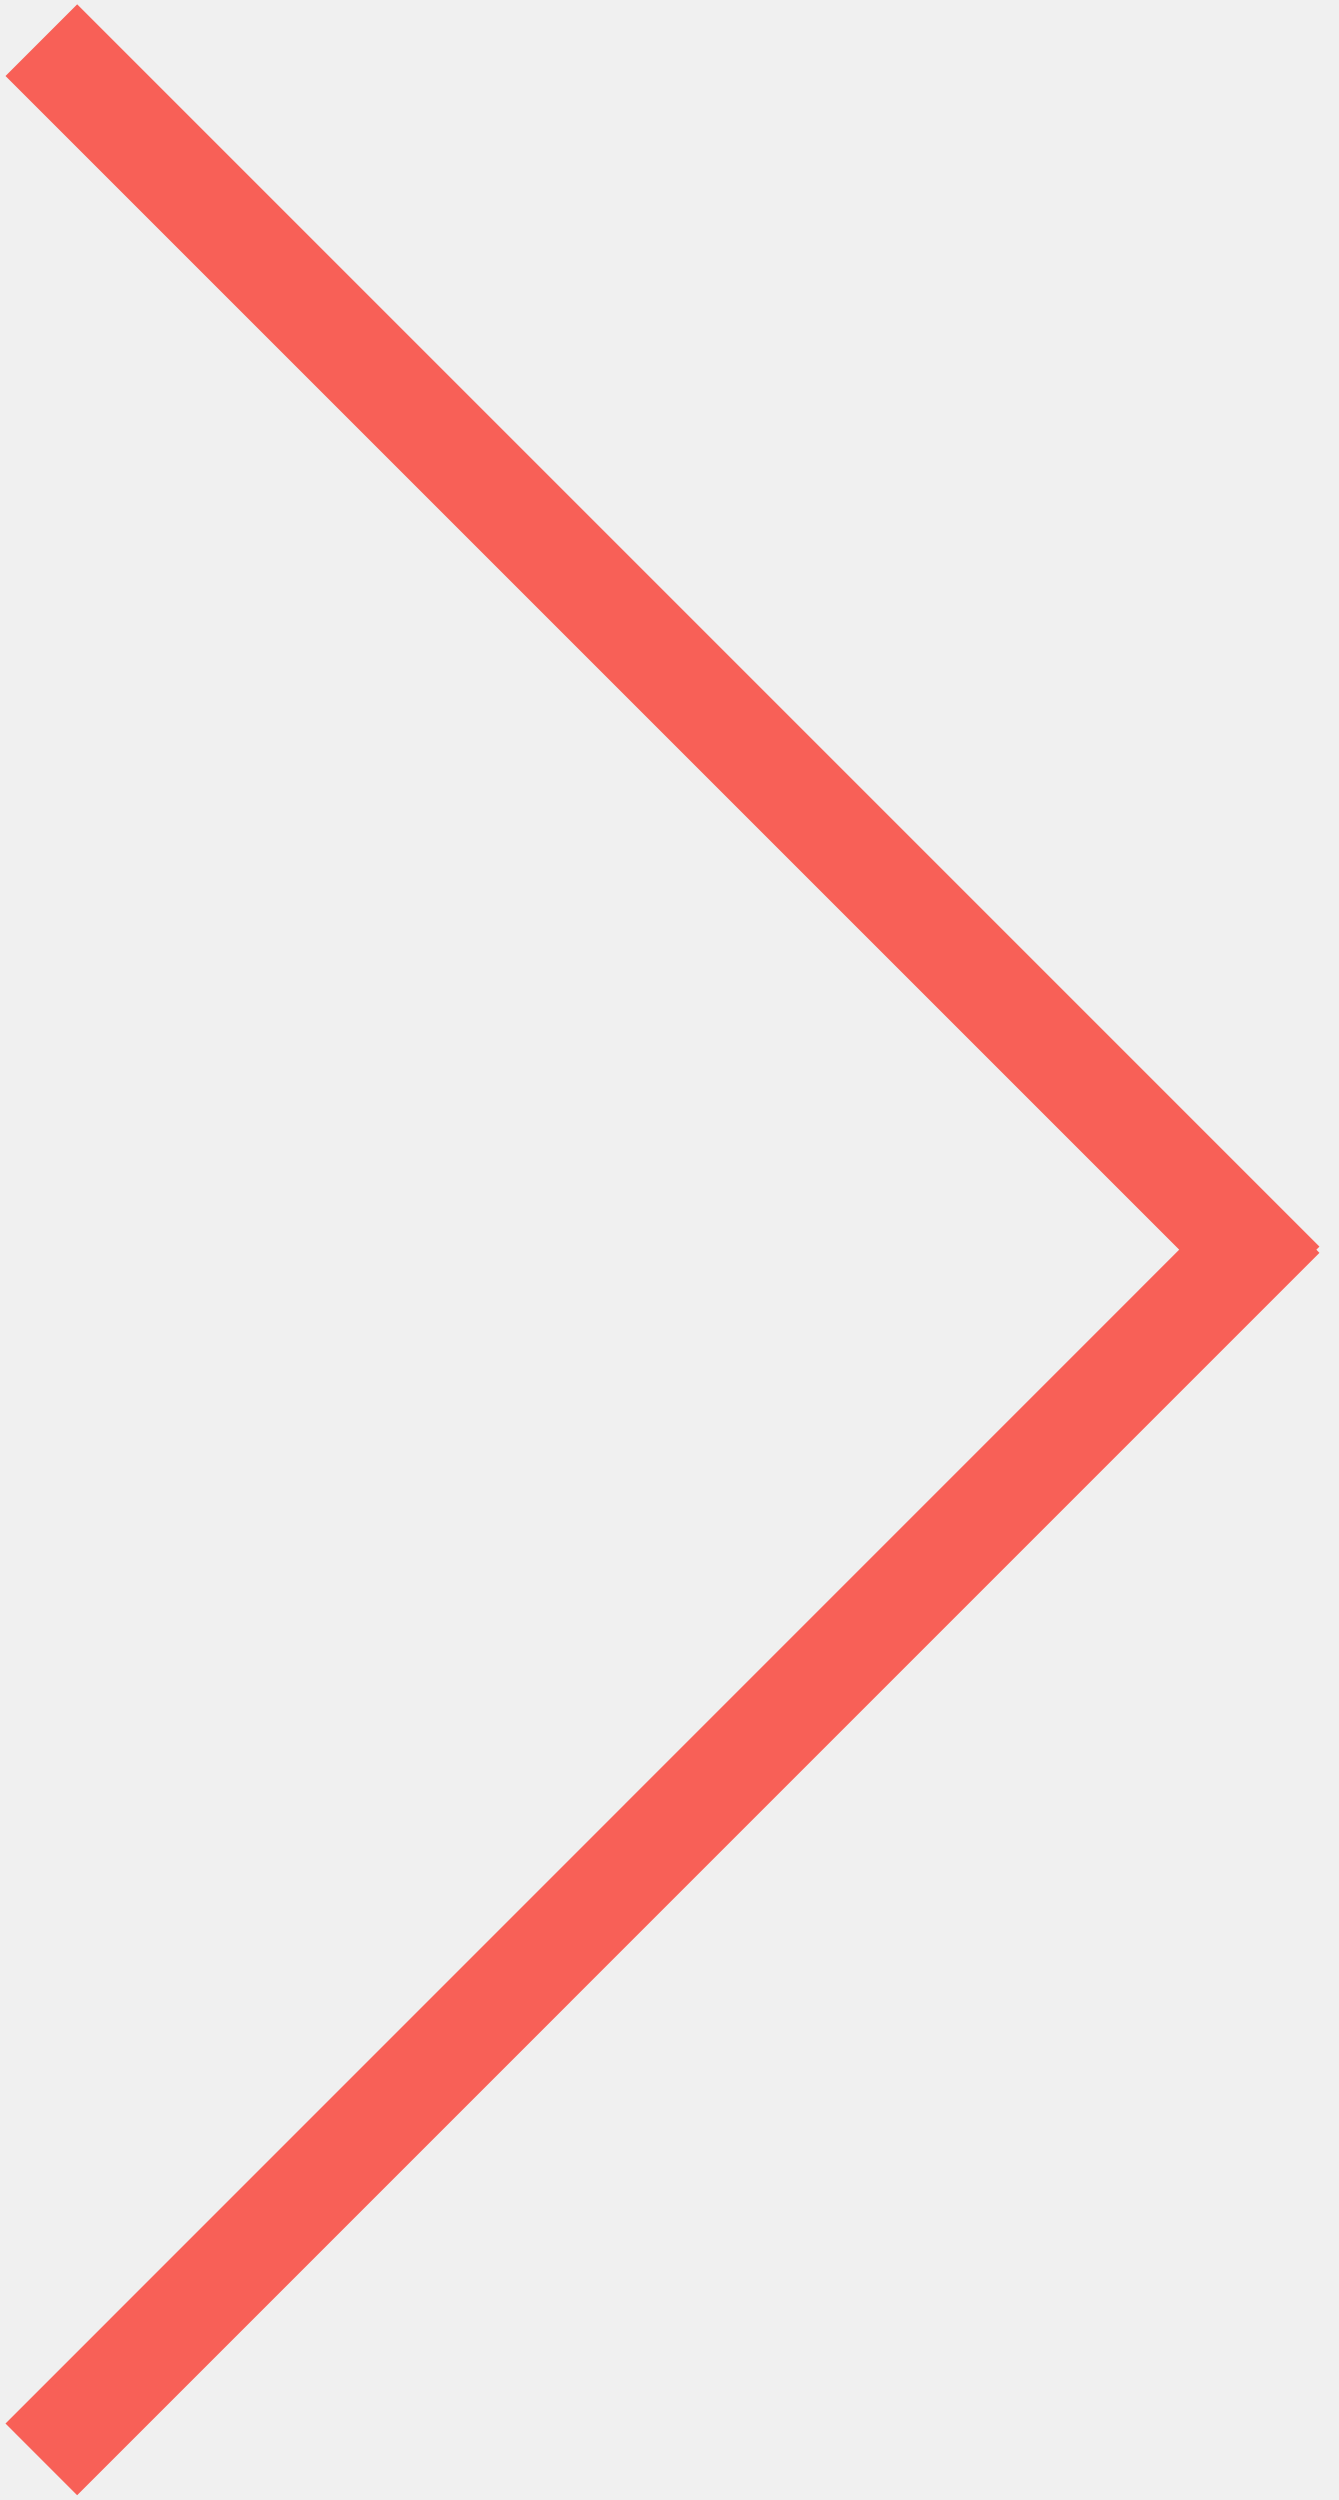
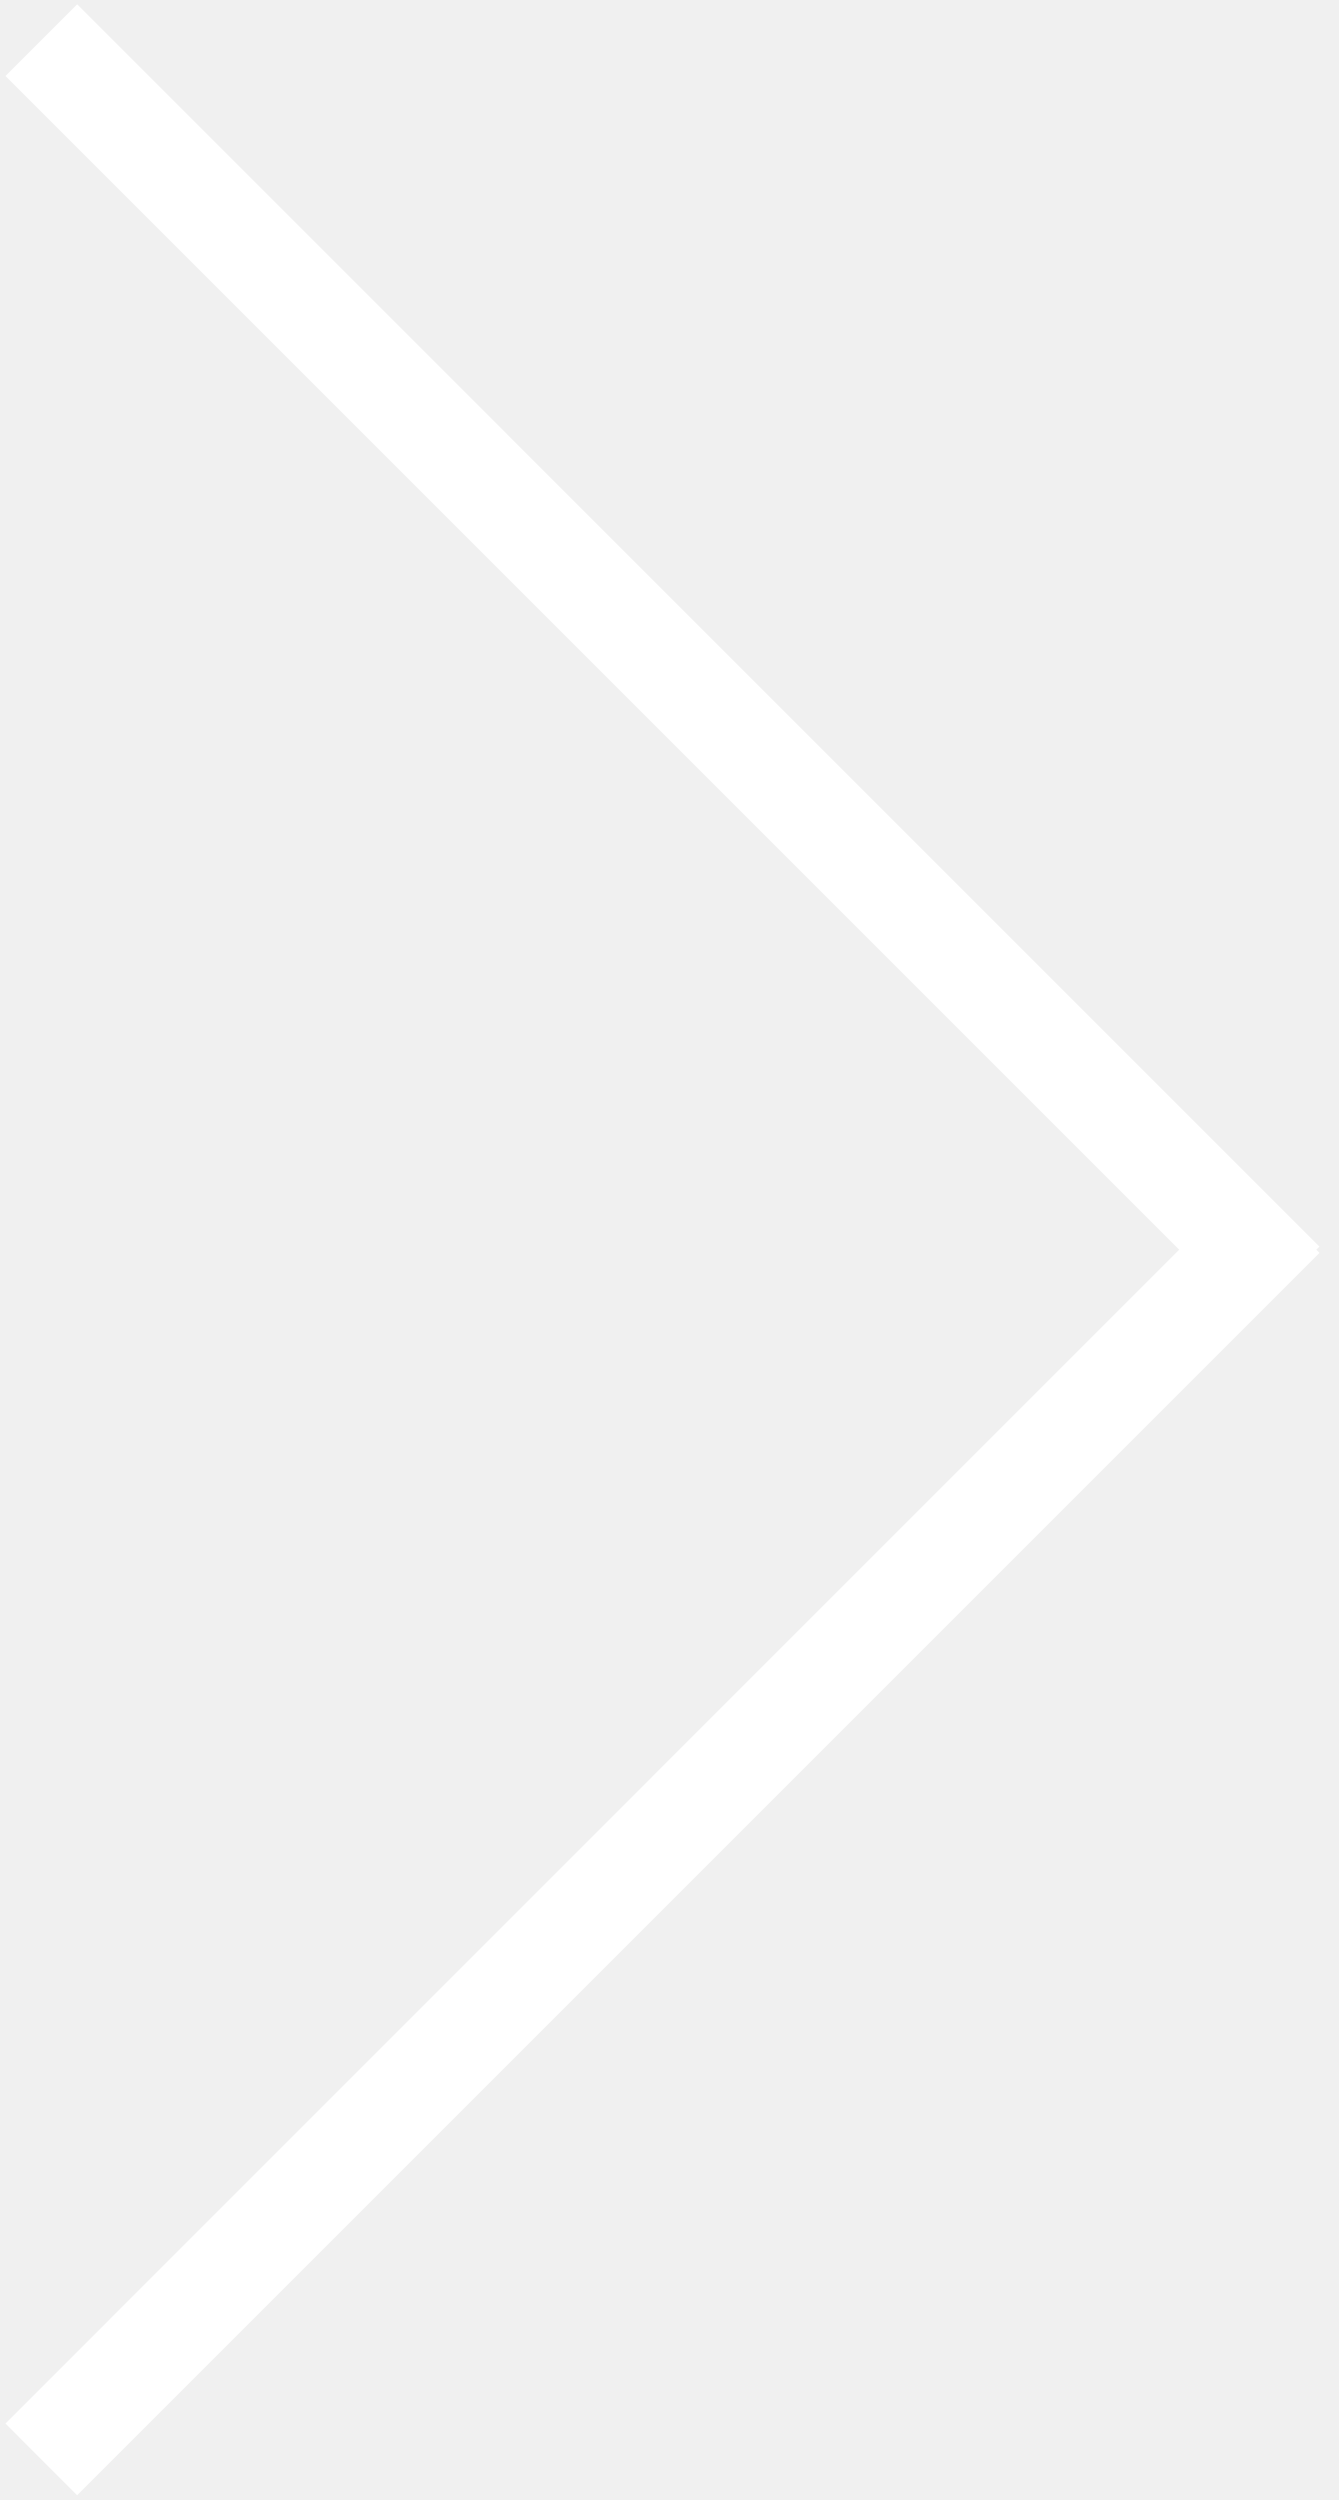
<svg xmlns="http://www.w3.org/2000/svg" version="1.1" id="Layer_1" x="0px" y="0px" width="26.391px" height="49.305px" viewBox="0 0 26.391 49.305" enable-background="new 0 0 26.391 49.305" xml:space="preserve">
-   <polygon fill="#F86057" points="1.522,0.085 0.108,1.499 23.256,24.646 0.108,47.797 1.521,49.211 26.022,24.709 25.961,24.646   26.022,24.586 " />
+   <polygon fill="#FFFFFF" points="1.522,0.085 0.108,1.499 23.256,24.646 0.108,47.797 1.521,49.211 26.022,24.709 25.961,24.646   26.022,24.586 " />
</svg>
